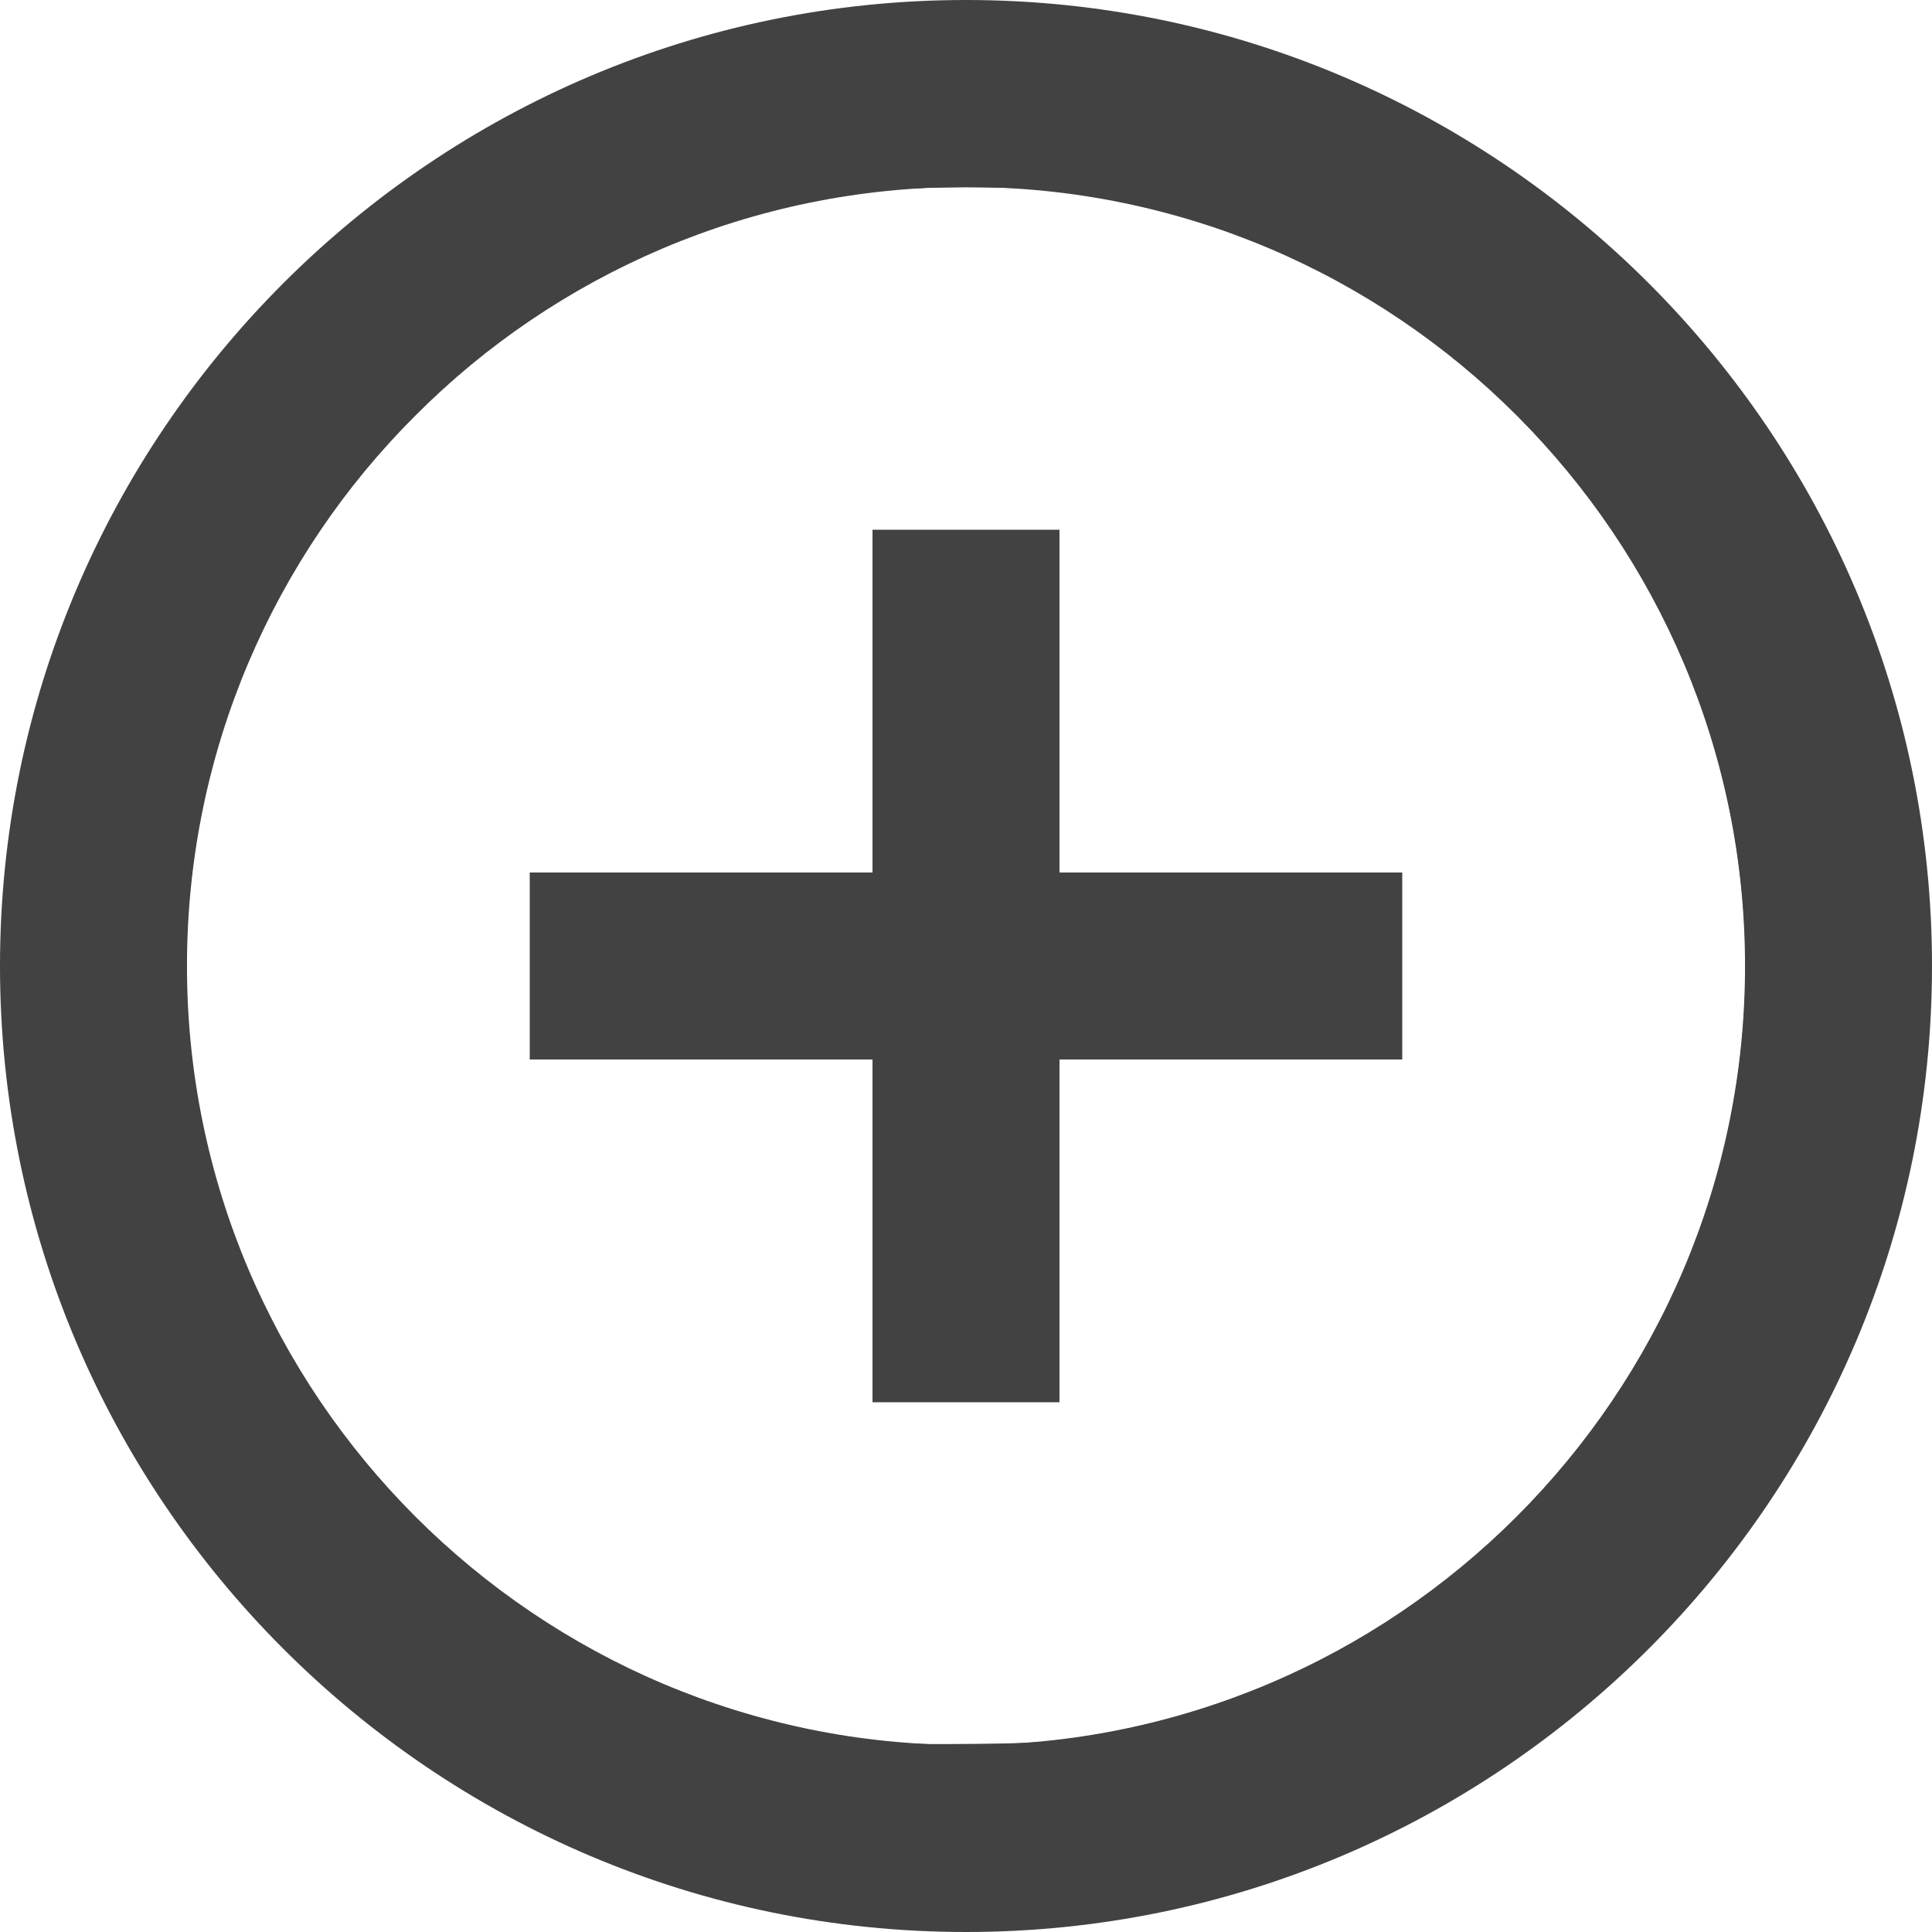
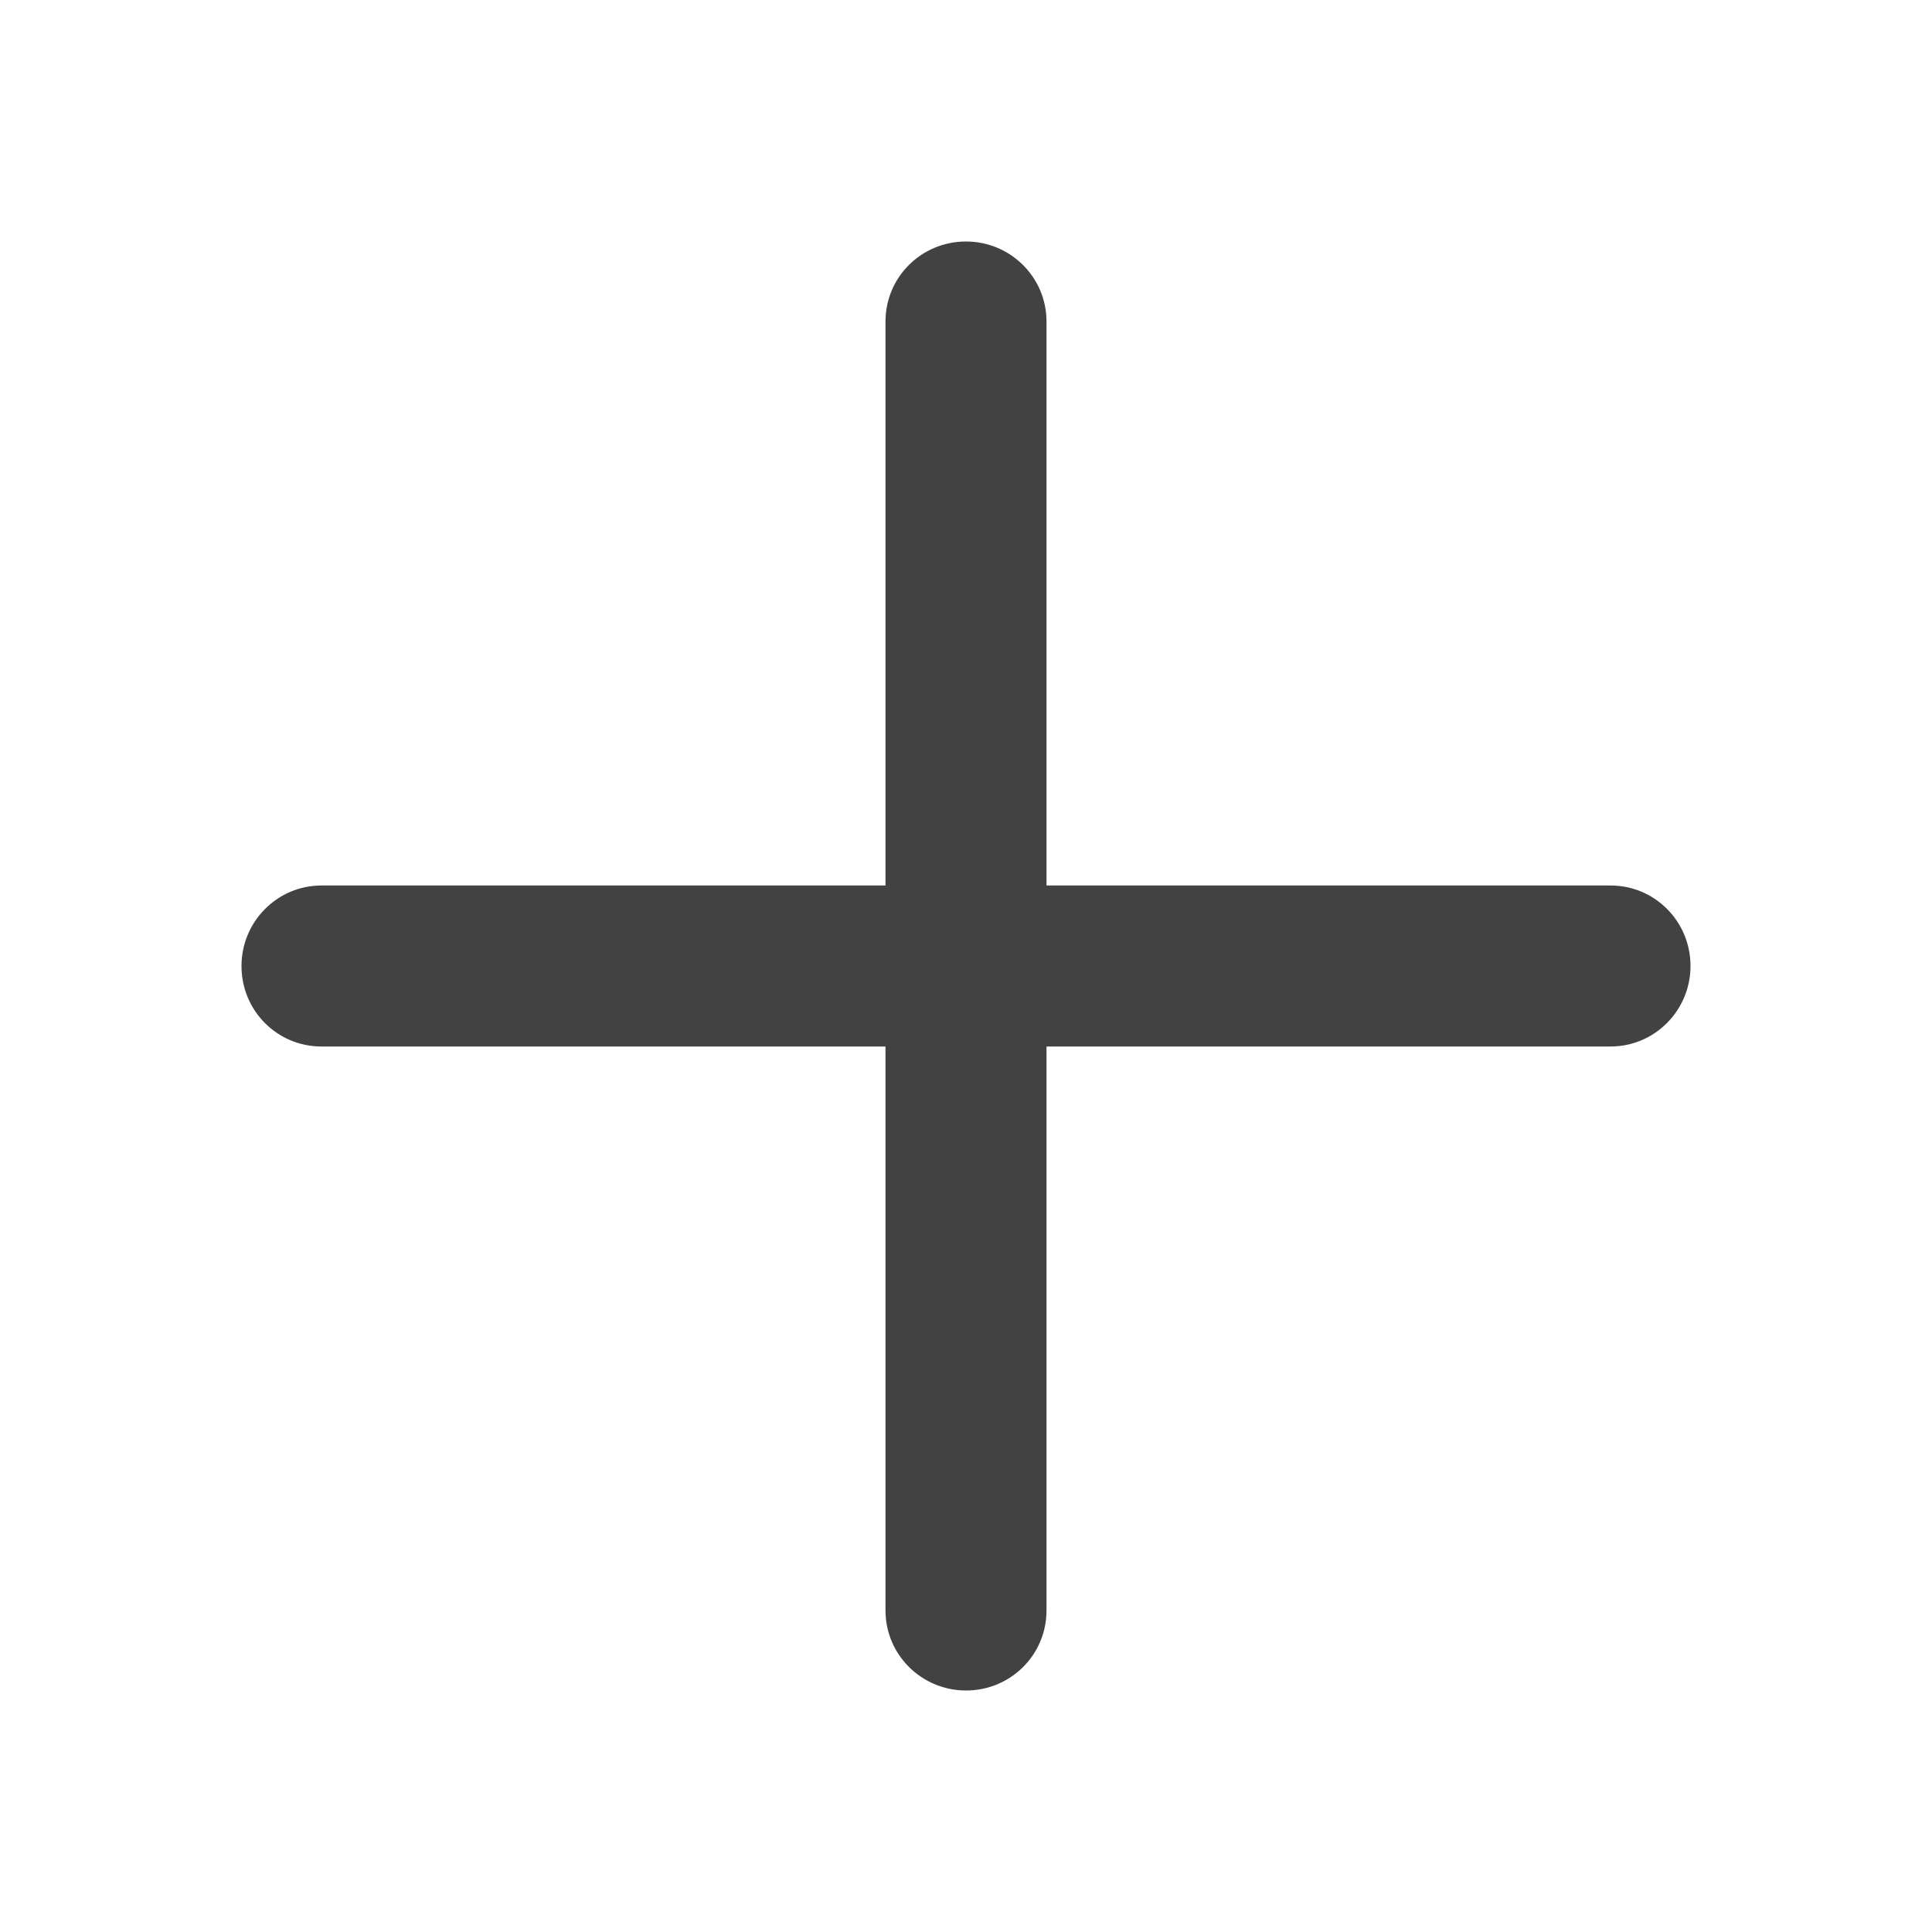
- <svg xmlns="http://www.w3.org/2000/svg" height="24" width="24" xml:space="preserve" viewBox="0 0 24 24" y="0px" x="0px" id="Layer_1" version="1.1">
-   <defs id="defs142" />
-   <g style="fill:#424242;fill-opacity:1" transform="scale(0.046875)" id="g101">
-     <g style="fill:#424242;fill-opacity:1" id="g99">
-       <path style="fill:#424242;fill-opacity:1" id="path97" d="M 256,0 C 114.84,0 0,114.842 0,256 0,397.158 114.84,512 256,512 397.16,512 512,397.158 512,256 512,114.842 397.16,0 256,0 Z m 0,462.452 C 142.163,462.452 49.548,369.838 49.548,256 49.548,142.162 142.163,49.548 256,49.548 c 113.837,0 206.452,92.615 206.452,206.452 0,113.837 -92.615,206.452 -206.452,206.452 z" />
+ <svg xmlns="http://www.w3.org/2000/svg" width="24px" height="24px" viewBox="0 0 24 24" version="1.1">
+   <defs />
+   <g id="Global" stroke="none" stroke-width="1" fill="none" fill-rule="evenodd">
+     <g id="icons/add" fill="#424242">
+       <path d="M13,11 L13,3.993 C13,3.445 12.552,3 12,3 C11.444,3 11,3.445 11,3.993 L11,11 L3.993,11 C3.445,11 3,11.448 3,12 C3,12.557 3.445,13 3.993,13 L11,13 L11,20.007 C11,20.555 11.448,21 12,21 C12.556,21 13,20.555 13,20.007 L13,13 L20.007,13 C20.555,13 21,12.552 21,12 C21,11.444 20.555,11 20.007,11 L13,11 Z" id="Combined-Shape" />
    </g>
  </g>
-   <g style="fill:#424242;fill-opacity:1" transform="scale(0.046875)" id="g107">
-     <g style="fill:#424242;fill-opacity:1" id="g105">
-       <polygon style="fill:#424242;fill-opacity:1" id="polygon103" points="231.226,231.226 140.387,231.226 140.387,280.774 231.226,280.774 231.226,371.613 280.774,371.613 280.774,280.774 371.613,280.774 371.613,231.226 280.774,231.226 280.774,140.387 231.226,140.387 " />
-     </g>
-   </g>
-   <g style="fill:#424242;fill-opacity:1" transform="matrix(0.046875,0,0,0.046875,-0.03543747,0.04397638)" id="g109">
- </g>
-   <g style="fill:#424242;fill-opacity:1" transform="matrix(0.046875,0,0,0.046875,-0.03543747,0.04397638)" id="g111">
- </g>
-   <g style="fill:#424242;fill-opacity:1" transform="matrix(0.046875,0,0,0.046875,-0.03543747,0.04397638)" id="g113">
- </g>
-   <g style="fill:#424242;fill-opacity:1" transform="matrix(0.046875,0,0,0.046875,-0.03543747,0.04397638)" id="g115">
- </g>
-   <g style="fill:#424242;fill-opacity:1" transform="matrix(0.046875,0,0,0.046875,-0.03543747,0.04397638)" id="g117">
- </g>
-   <g style="fill:#424242;fill-opacity:1" transform="matrix(0.046875,0,0,0.046875,-0.03543747,0.04397638)" id="g119">
- </g>
-   <g style="fill:#424242;fill-opacity:1" transform="matrix(0.046875,0,0,0.046875,-0.03543747,0.04397638)" id="g121">
- </g>
-   <g style="fill:#424242;fill-opacity:1" transform="matrix(0.046875,0,0,0.046875,-0.03543747,0.04397638)" id="g123">
- </g>
-   <g style="fill:#424242;fill-opacity:1" transform="matrix(0.046875,0,0,0.046875,-0.03543747,0.04397638)" id="g125">
- </g>
-   <g style="fill:#424242;fill-opacity:1" transform="matrix(0.046875,0,0,0.046875,-0.03543747,0.04397638)" id="g127">
- </g>
-   <g style="fill:#424242;fill-opacity:1" transform="matrix(0.046875,0,0,0.046875,-0.03543747,0.04397638)" id="g129">
- </g>
-   <g style="fill:#424242;fill-opacity:1" transform="matrix(0.046875,0,0,0.046875,-0.03543747,0.04397638)" id="g131">
- </g>
-   <g style="fill:#424242;fill-opacity:1" transform="matrix(0.046875,0,0,0.046875,-0.03543747,0.04397638)" id="g133">
- </g>
-   <g style="fill:#424242;fill-opacity:1" transform="matrix(0.046875,0,0,0.046875,-0.03543747,0.04397638)" id="g135">
- </g>
-   <g style="fill:#424242;fill-opacity:1" transform="matrix(0.046875,0,0,0.046875,-0.03543747,0.04397638)" id="g137">
- </g>
-   <path id="path3911" d="M 11.189,23.963 C 7.904,23.73 4.879,22.177 2.772,19.641 0.47,16.871 -0.463,13.189 0.244,9.658 0.943,6.164 3.166,3.16 6.317,1.448 7.578,0.763 9.057,0.286 10.467,0.111 c 0.749,-0.093 1.791,-0.12 2.469,-0.064 2.612,0.217 5.004,1.228 6.958,2.942 0.353,0.309 1.012,0.981 1.287,1.31 1.428,1.714 2.366,3.793 2.677,5.929 0.151,1.038 0.164,2.247 0.036,3.272 -0.43,3.445 -2.374,6.565 -5.298,8.502 -1.61,1.066 -3.437,1.72 -5.383,1.927 -0.439,0.047 -1.583,0.066 -2.023,0.035 z m 1.337,-2.298 c 0.581,-0.019 1.194,-0.112 1.875,-0.282 2.5,-0.627 4.703,-2.304 6.006,-4.572 C 21.616,14.708 21.987,12.185 21.437,9.813 20.548,5.981 17.411,3.054 13.526,2.434 12.947,2.342 12.705,2.325 11.996,2.326 11.245,2.327 10.867,2.358 10.25,2.471 8.114,2.863 6.157,3.979 4.712,5.626 2.325,8.349 1.66,12.167 2.984,15.546 c 0.164,0.42 0.549,1.182 0.785,1.558 0.745,1.184 1.686,2.16 2.821,2.926 1.264,0.852 2.635,1.372 4.159,1.576 0.347,0.047 1.126,0.092 1.332,0.078 0.046,-0.003 0.247,-0.011 0.446,-0.018 z" style="stroke-width:0.024;fill:#424242;fill-opacity:1" />
-   <path id="path3913" d="M 11.165,23.962 C 7.821,23.712 4.772,22.118 2.676,19.523 0.103,16.338 -0.663,12.099 0.629,8.201 0.945,7.249 1.525,6.079 2.081,5.275 2.554,4.59 2.941,4.128 3.541,3.528 4.217,2.853 4.827,2.36 5.572,1.887 7.244,0.824 9.061,0.217 11.081,0.047 c 0.403,-0.034 1.451,-0.034 1.855,2.1291e-4 2.581,0.217 4.938,1.201 6.885,2.874 0.69,0.593 1.454,1.435 1.981,2.185 1.196,1.699 1.901,3.589 2.134,5.72 0.05,0.455 0.042,2 -0.012,2.457 -0.176,1.482 -0.554,2.766 -1.185,4.03 -0.618,1.237 -1.307,2.194 -2.286,3.172 -0.953,0.952 -1.968,1.678 -3.18,2.276 -1.272,0.627 -2.614,1.013 -4.058,1.169 -0.422,0.045 -1.626,0.065 -2.047,0.033 z m 2.085,-2.356 c 3.154,-0.432 5.841,-2.306 7.326,-5.109 C 22.217,13.401 22.02,9.563 20.069,6.648 19.473,5.757 18.677,4.91 17.849,4.285 16.436,3.218 14.836,2.579 13.056,2.369 12.555,2.31 11.44,2.31 10.949,2.369 9.745,2.515 8.731,2.813 7.703,3.324 6.738,3.803 5.943,4.377 5.155,5.165 4.205,6.115 3.496,7.184 3.006,8.406 2.107,10.647 2.085,13.193 2.945,15.438 c 0.944,2.467 2.88,4.472 5.296,5.488 0.84,0.353 1.845,0.614 2.695,0.699 0.146,0.015 0.303,0.031 0.349,0.036 0.046,0.005 0.426,0.006 0.843,0.002 0.602,-0.006 0.834,-0.018 1.122,-0.057 z" style="stroke-width:0.024;fill:#424242;fill-opacity:1" />
</svg>
